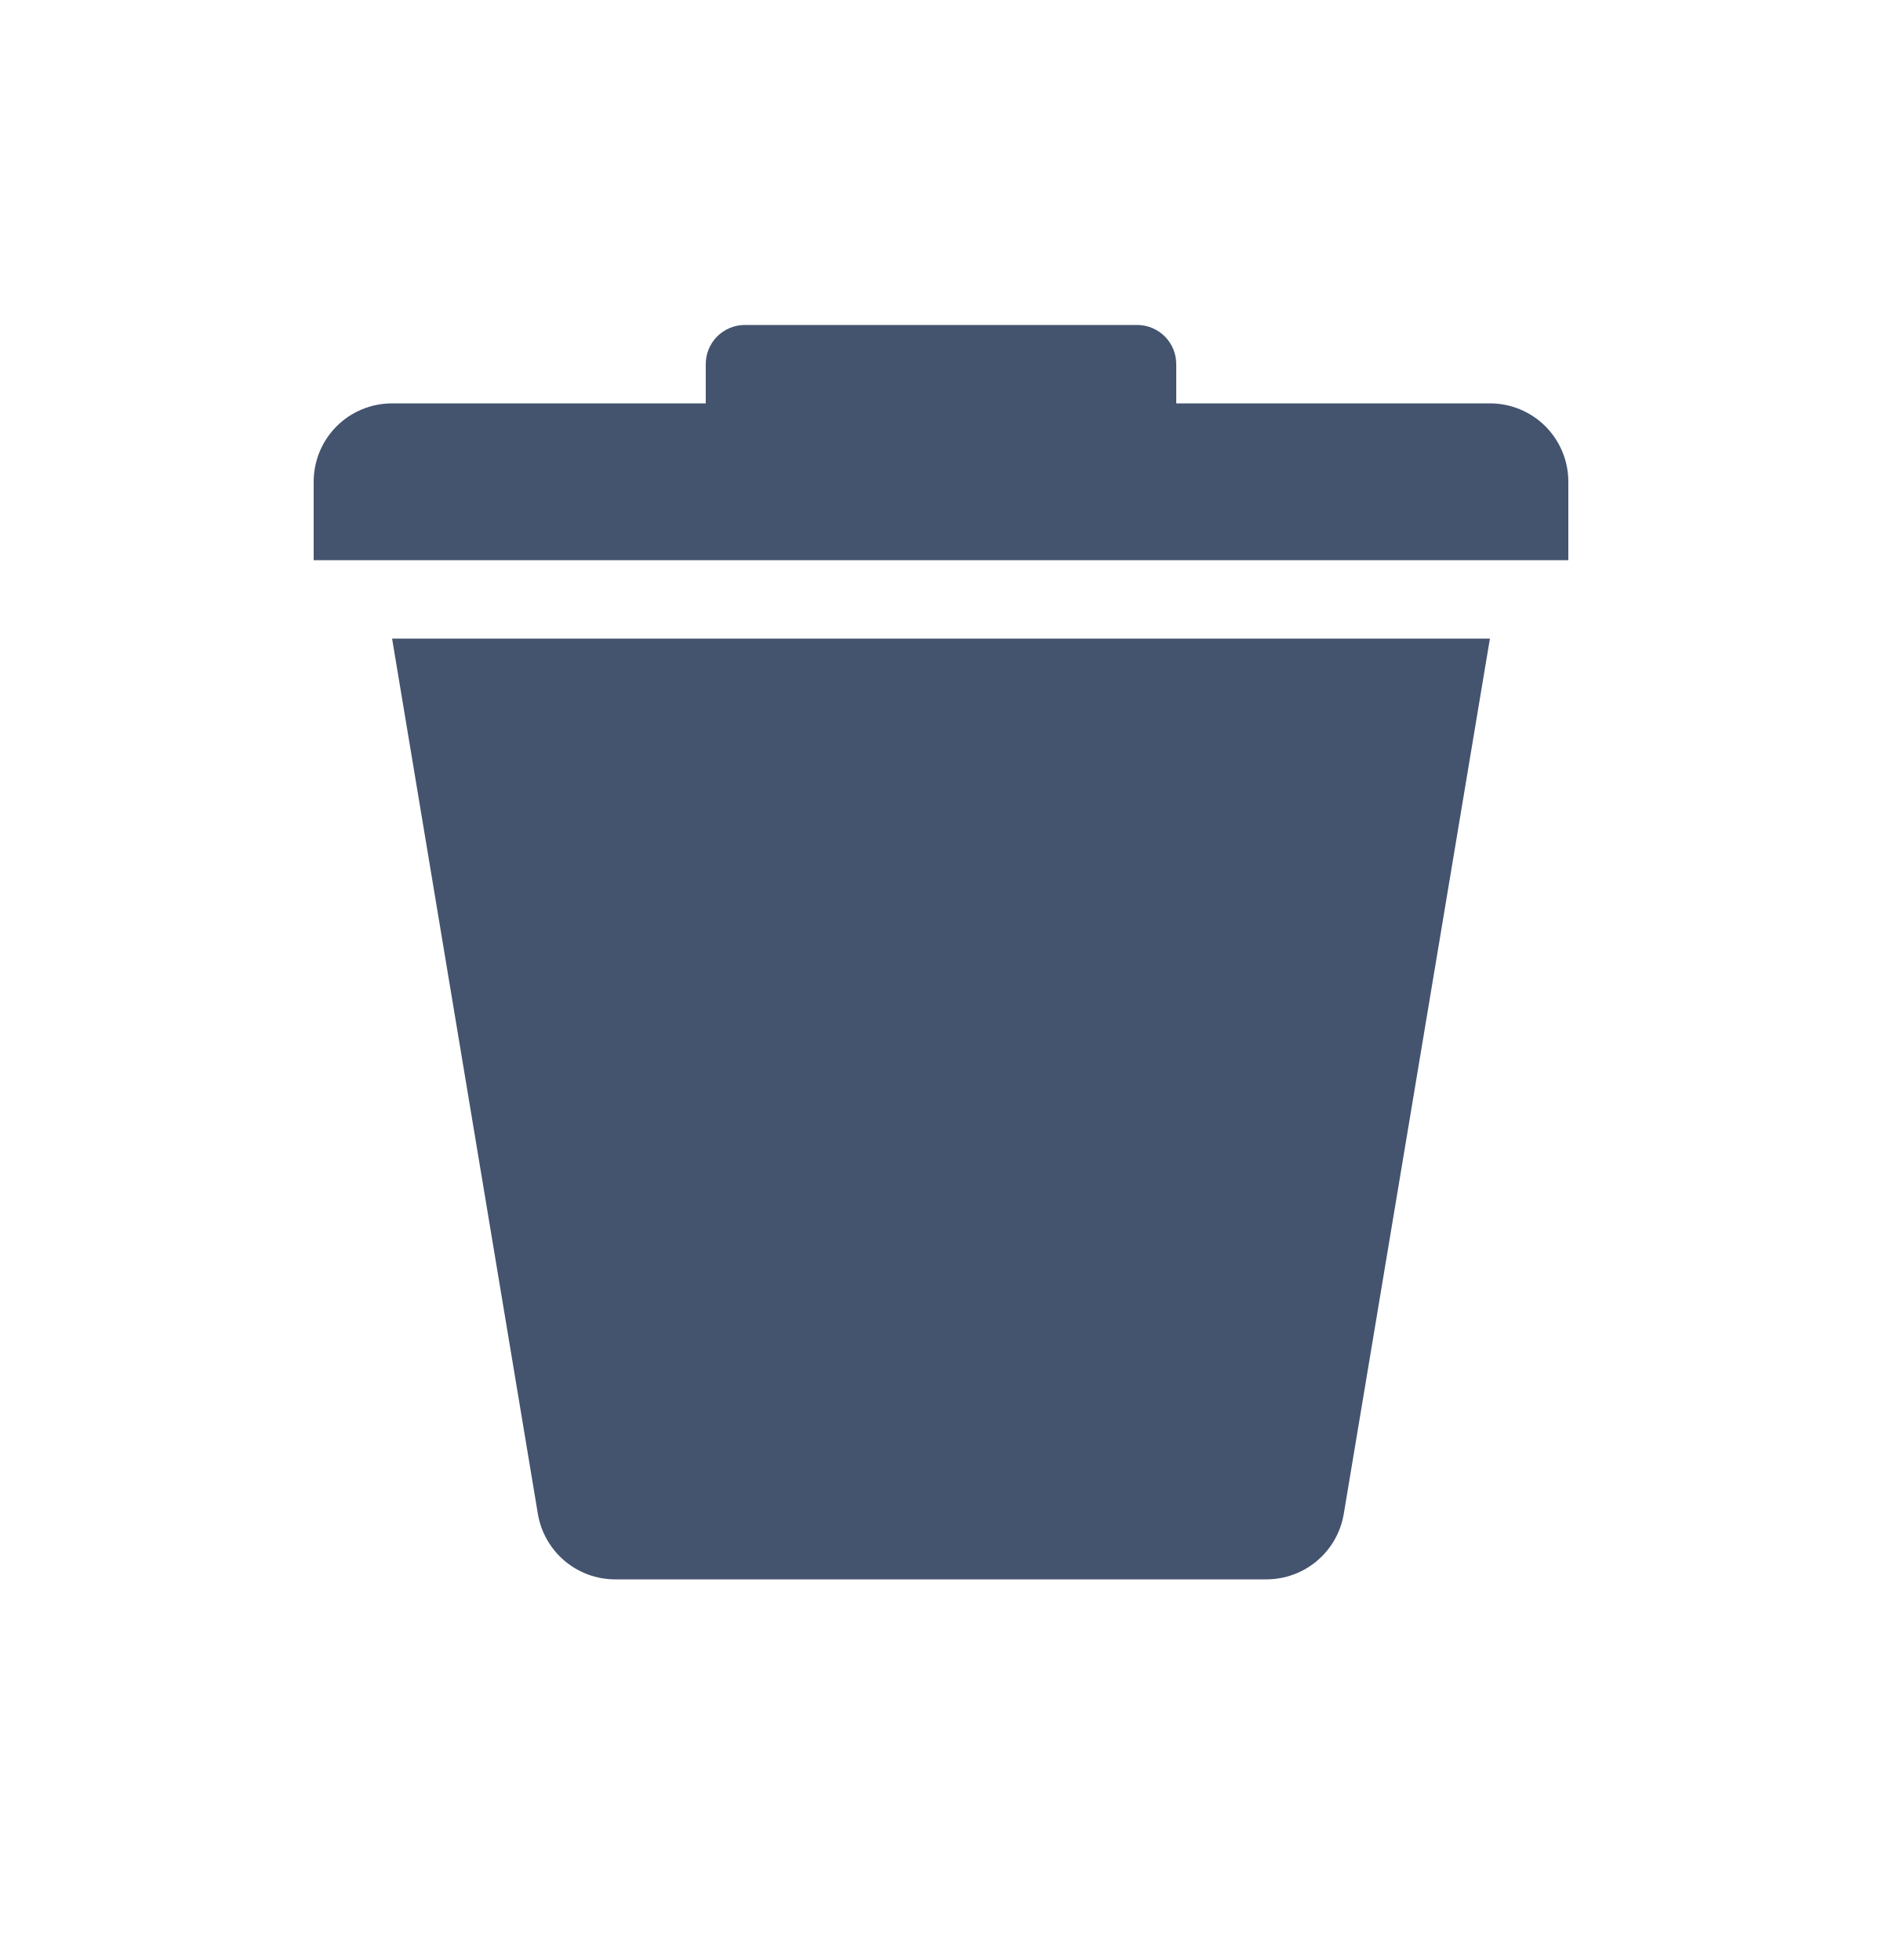
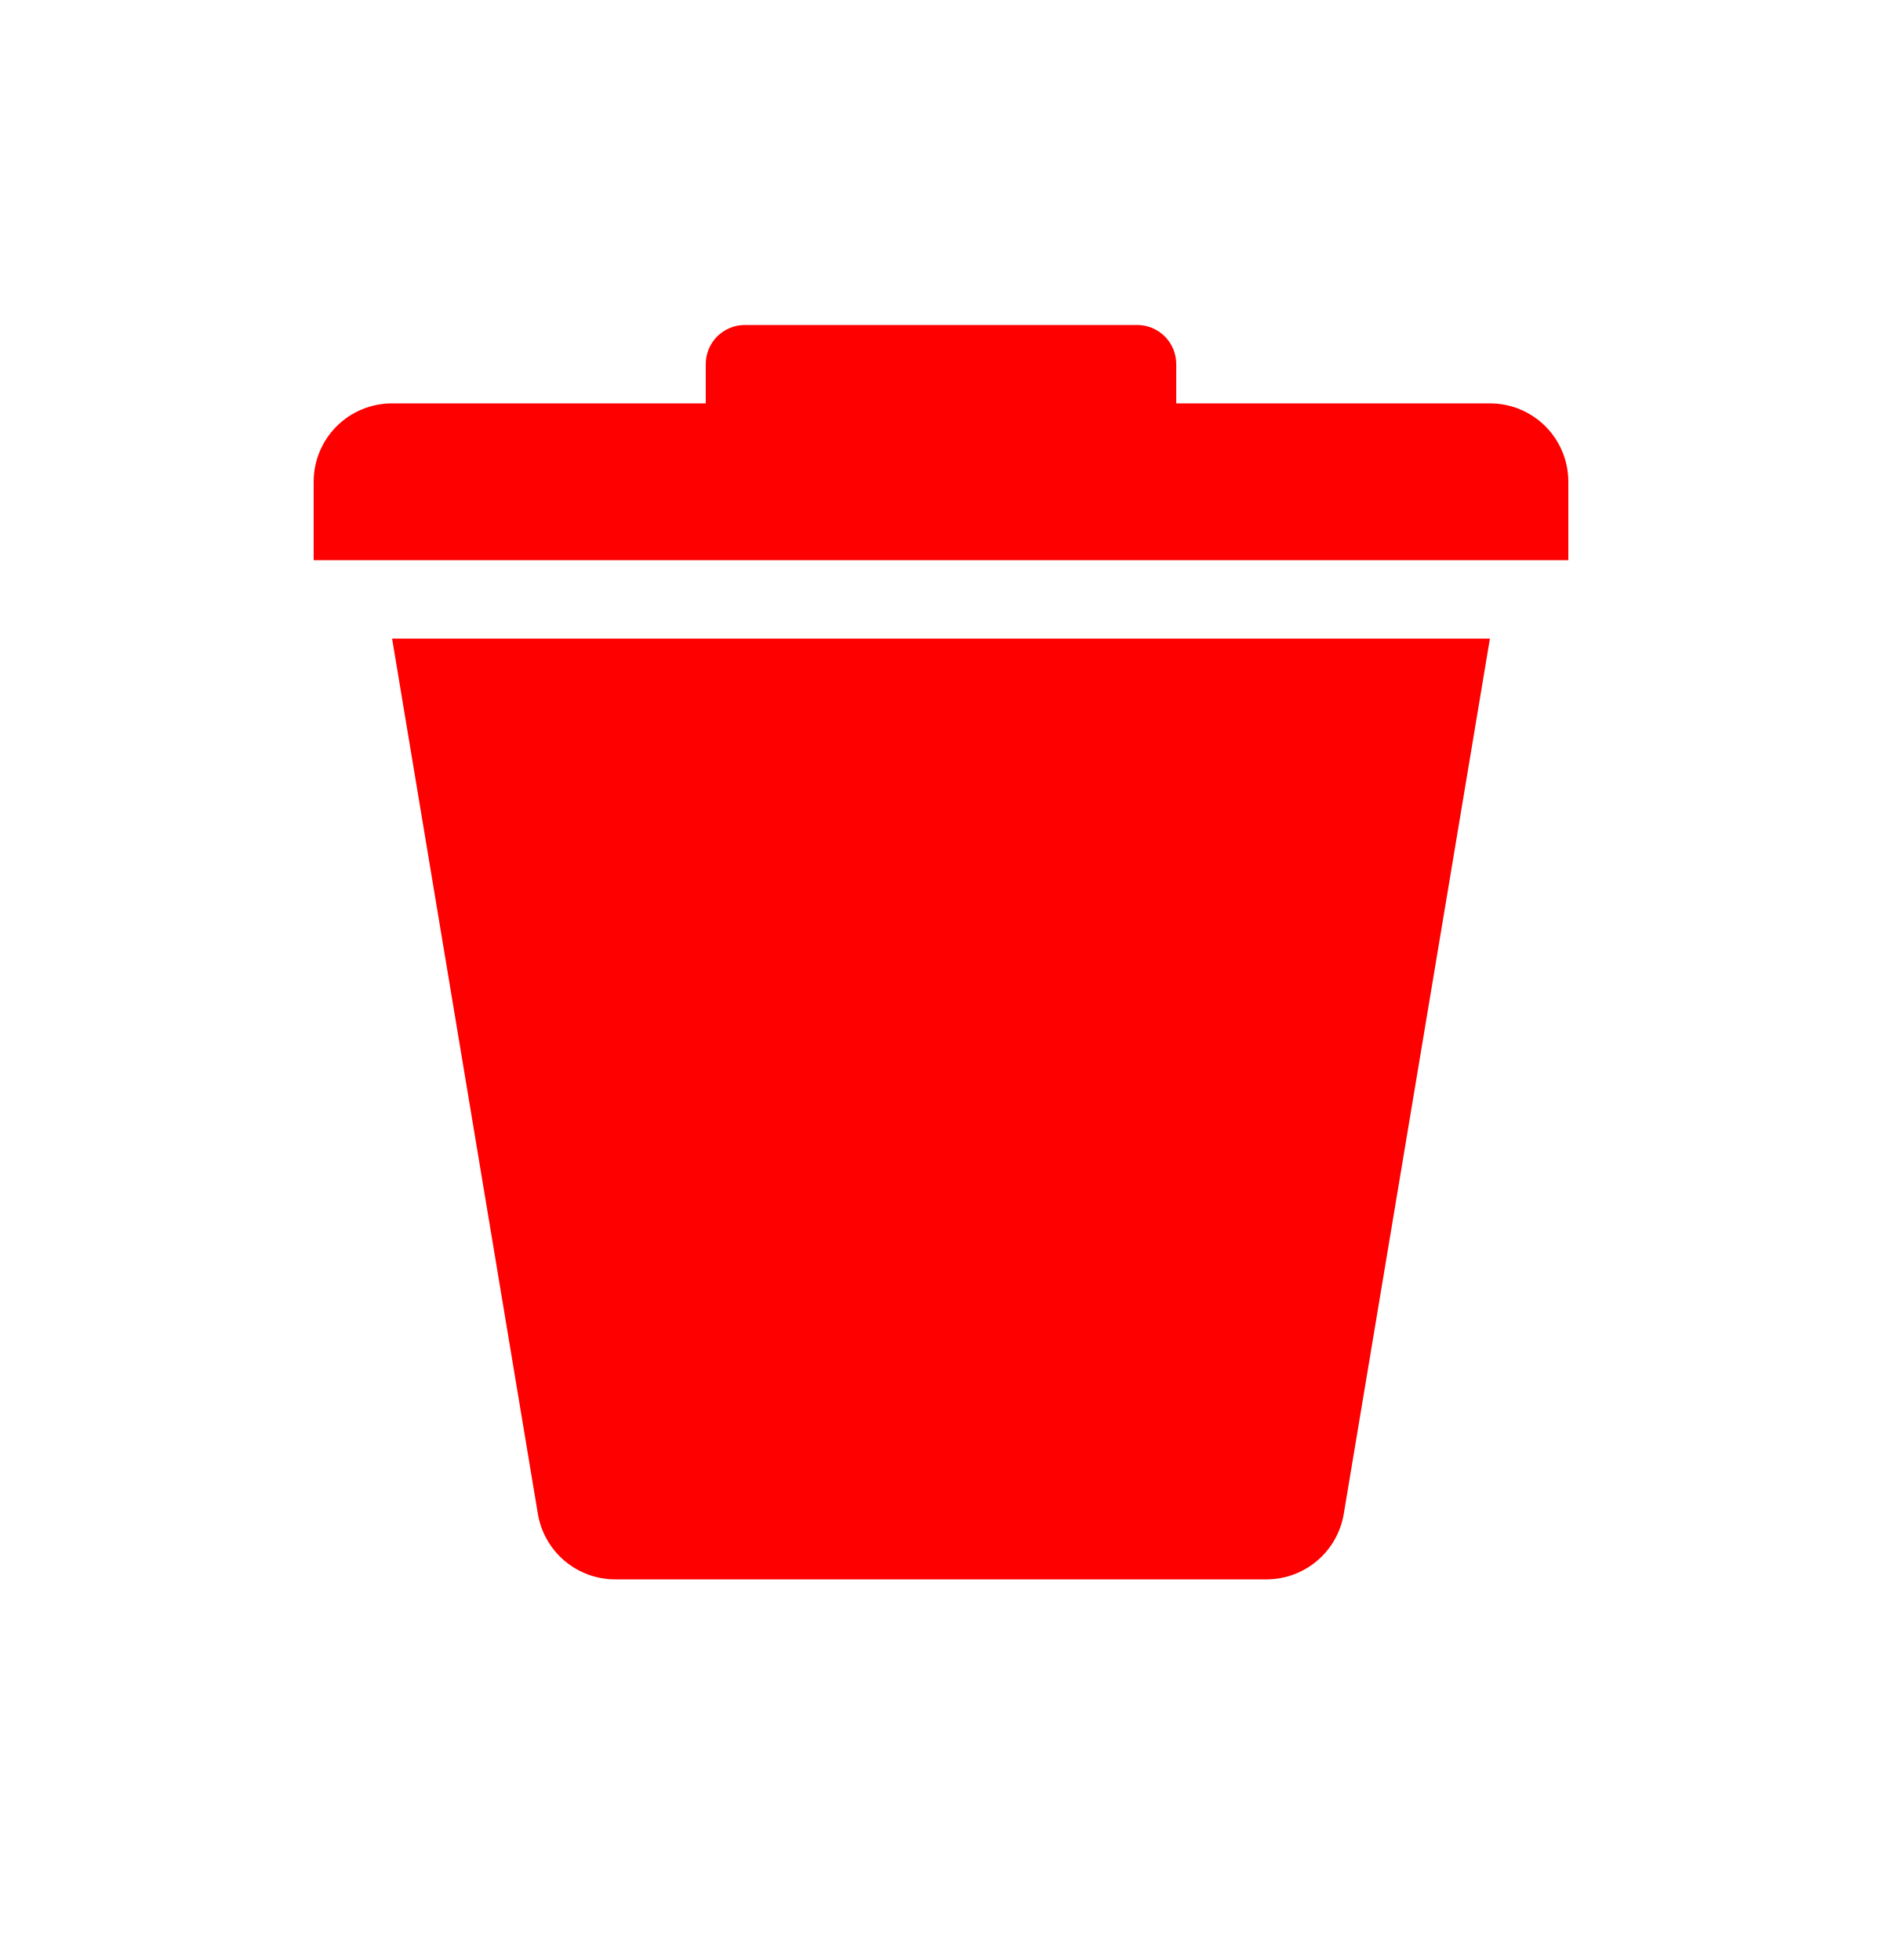
<svg xmlns="http://www.w3.org/2000/svg" width="24" height="25" viewBox="0 0 24 25" fill="none">
-   <path fill-rule="evenodd" clip-rule="evenodd" d="M5 5.145C4.735 5.145 4.48 5.25 4.293 5.437C4.105 5.625 4 5.879 4 6.145V7.145H20V6.145C20 5.879 19.895 5.625 19.707 5.437C19.52 5.25 19.265 5.145 19 5.145H5ZM16.15 20.145H7.845C7.608 20.145 7.38 20.061 7.199 19.908C7.019 19.755 6.898 19.543 6.859 19.309L5 8.145H19L17.136 19.311C17.097 19.544 16.976 19.756 16.796 19.908C16.615 20.061 16.387 20.145 16.15 20.145ZM9 4.645C9 4.513 9.051 4.388 9.143 4.294C9.235 4.201 9.36 4.147 9.491 4.145H14.509C14.64 4.147 14.765 4.201 14.857 4.294C14.949 4.388 15 4.513 15 4.645V5.145H9V4.645Z" fill="#44546F" />
+   <path fill-rule="evenodd" clip-rule="evenodd" d="M5 5.145C4.735 5.145 4.48 5.25 4.293 5.437C4.105 5.625 4 5.879 4 6.145V7.145H20V6.145C20 5.879 19.895 5.625 19.707 5.437C19.52 5.25 19.265 5.145 19 5.145H5ZM16.15 20.145H7.845C7.608 20.145 7.38 20.061 7.199 19.908C7.019 19.755 6.898 19.543 6.859 19.309L5 8.145H19L17.136 19.311C17.097 19.544 16.976 19.756 16.796 19.908C16.615 20.061 16.387 20.145 16.15 20.145ZM9 4.645C9 4.513 9.051 4.388 9.143 4.294C9.235 4.201 9.36 4.147 9.491 4.145H14.509C14.64 4.147 14.765 4.201 14.857 4.294C14.949 4.388 15 4.513 15 4.645V5.145H9V4.645Z" fill="#FF0000" />
</svg>
